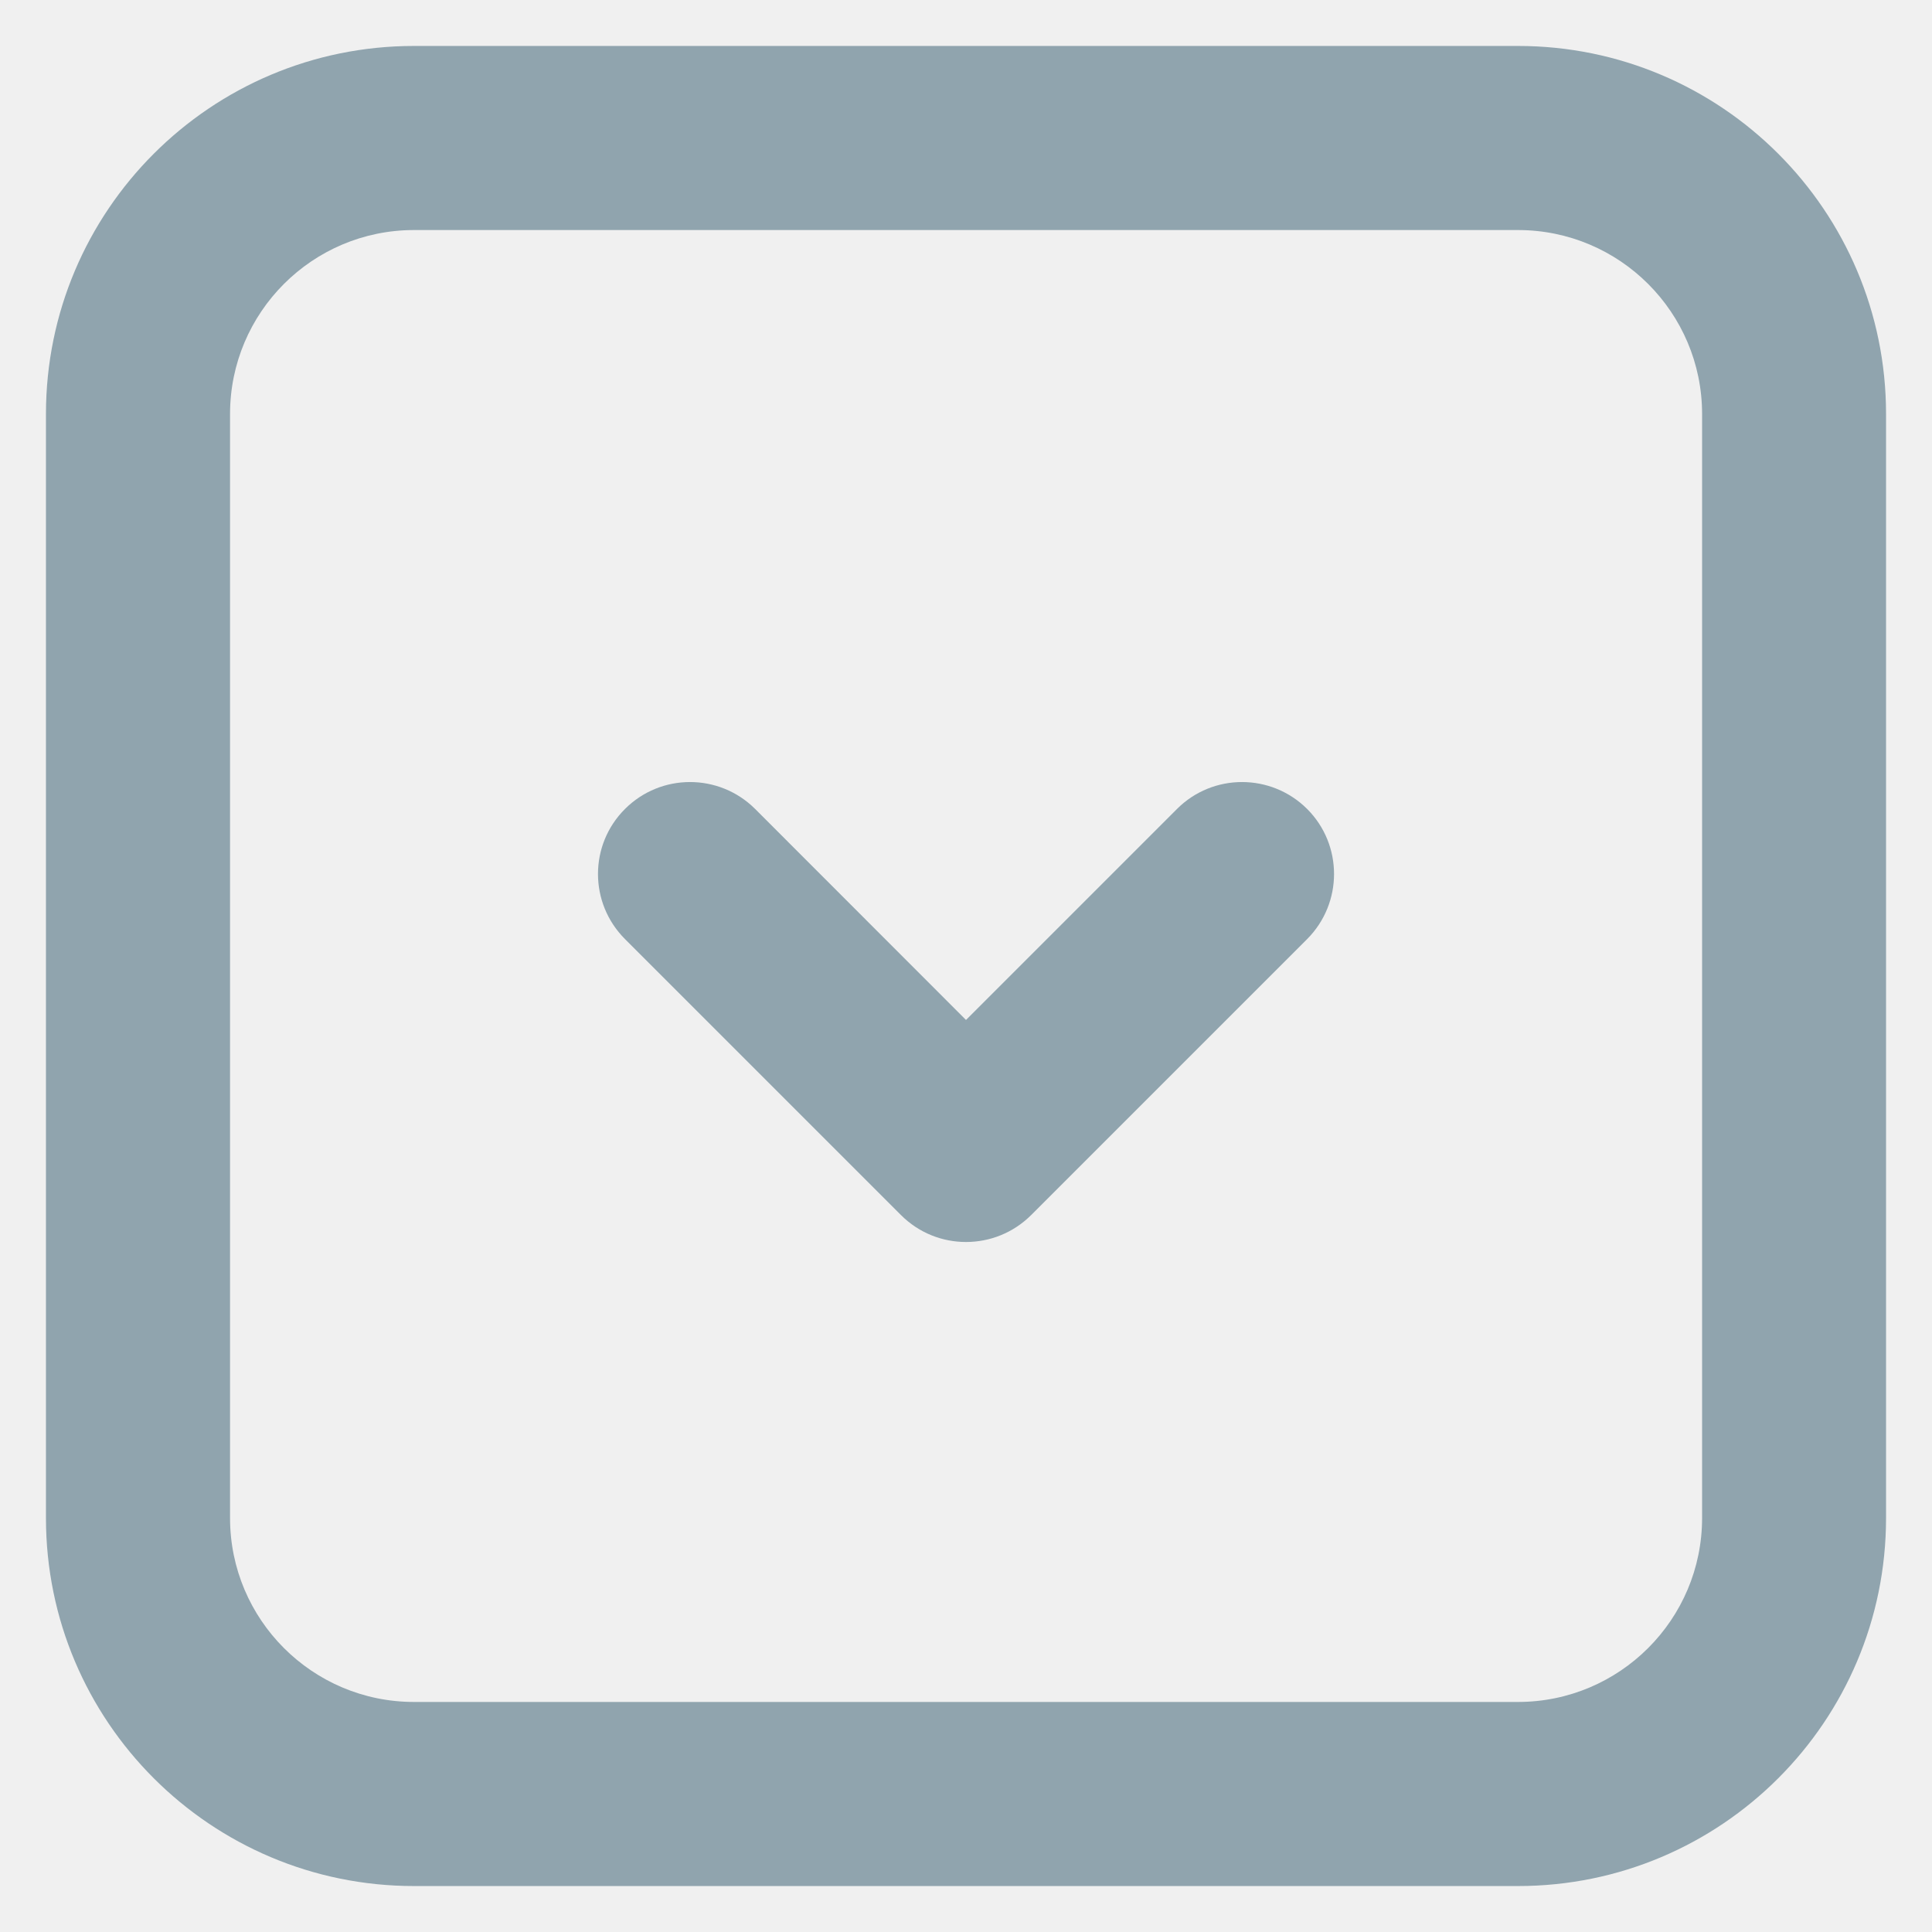
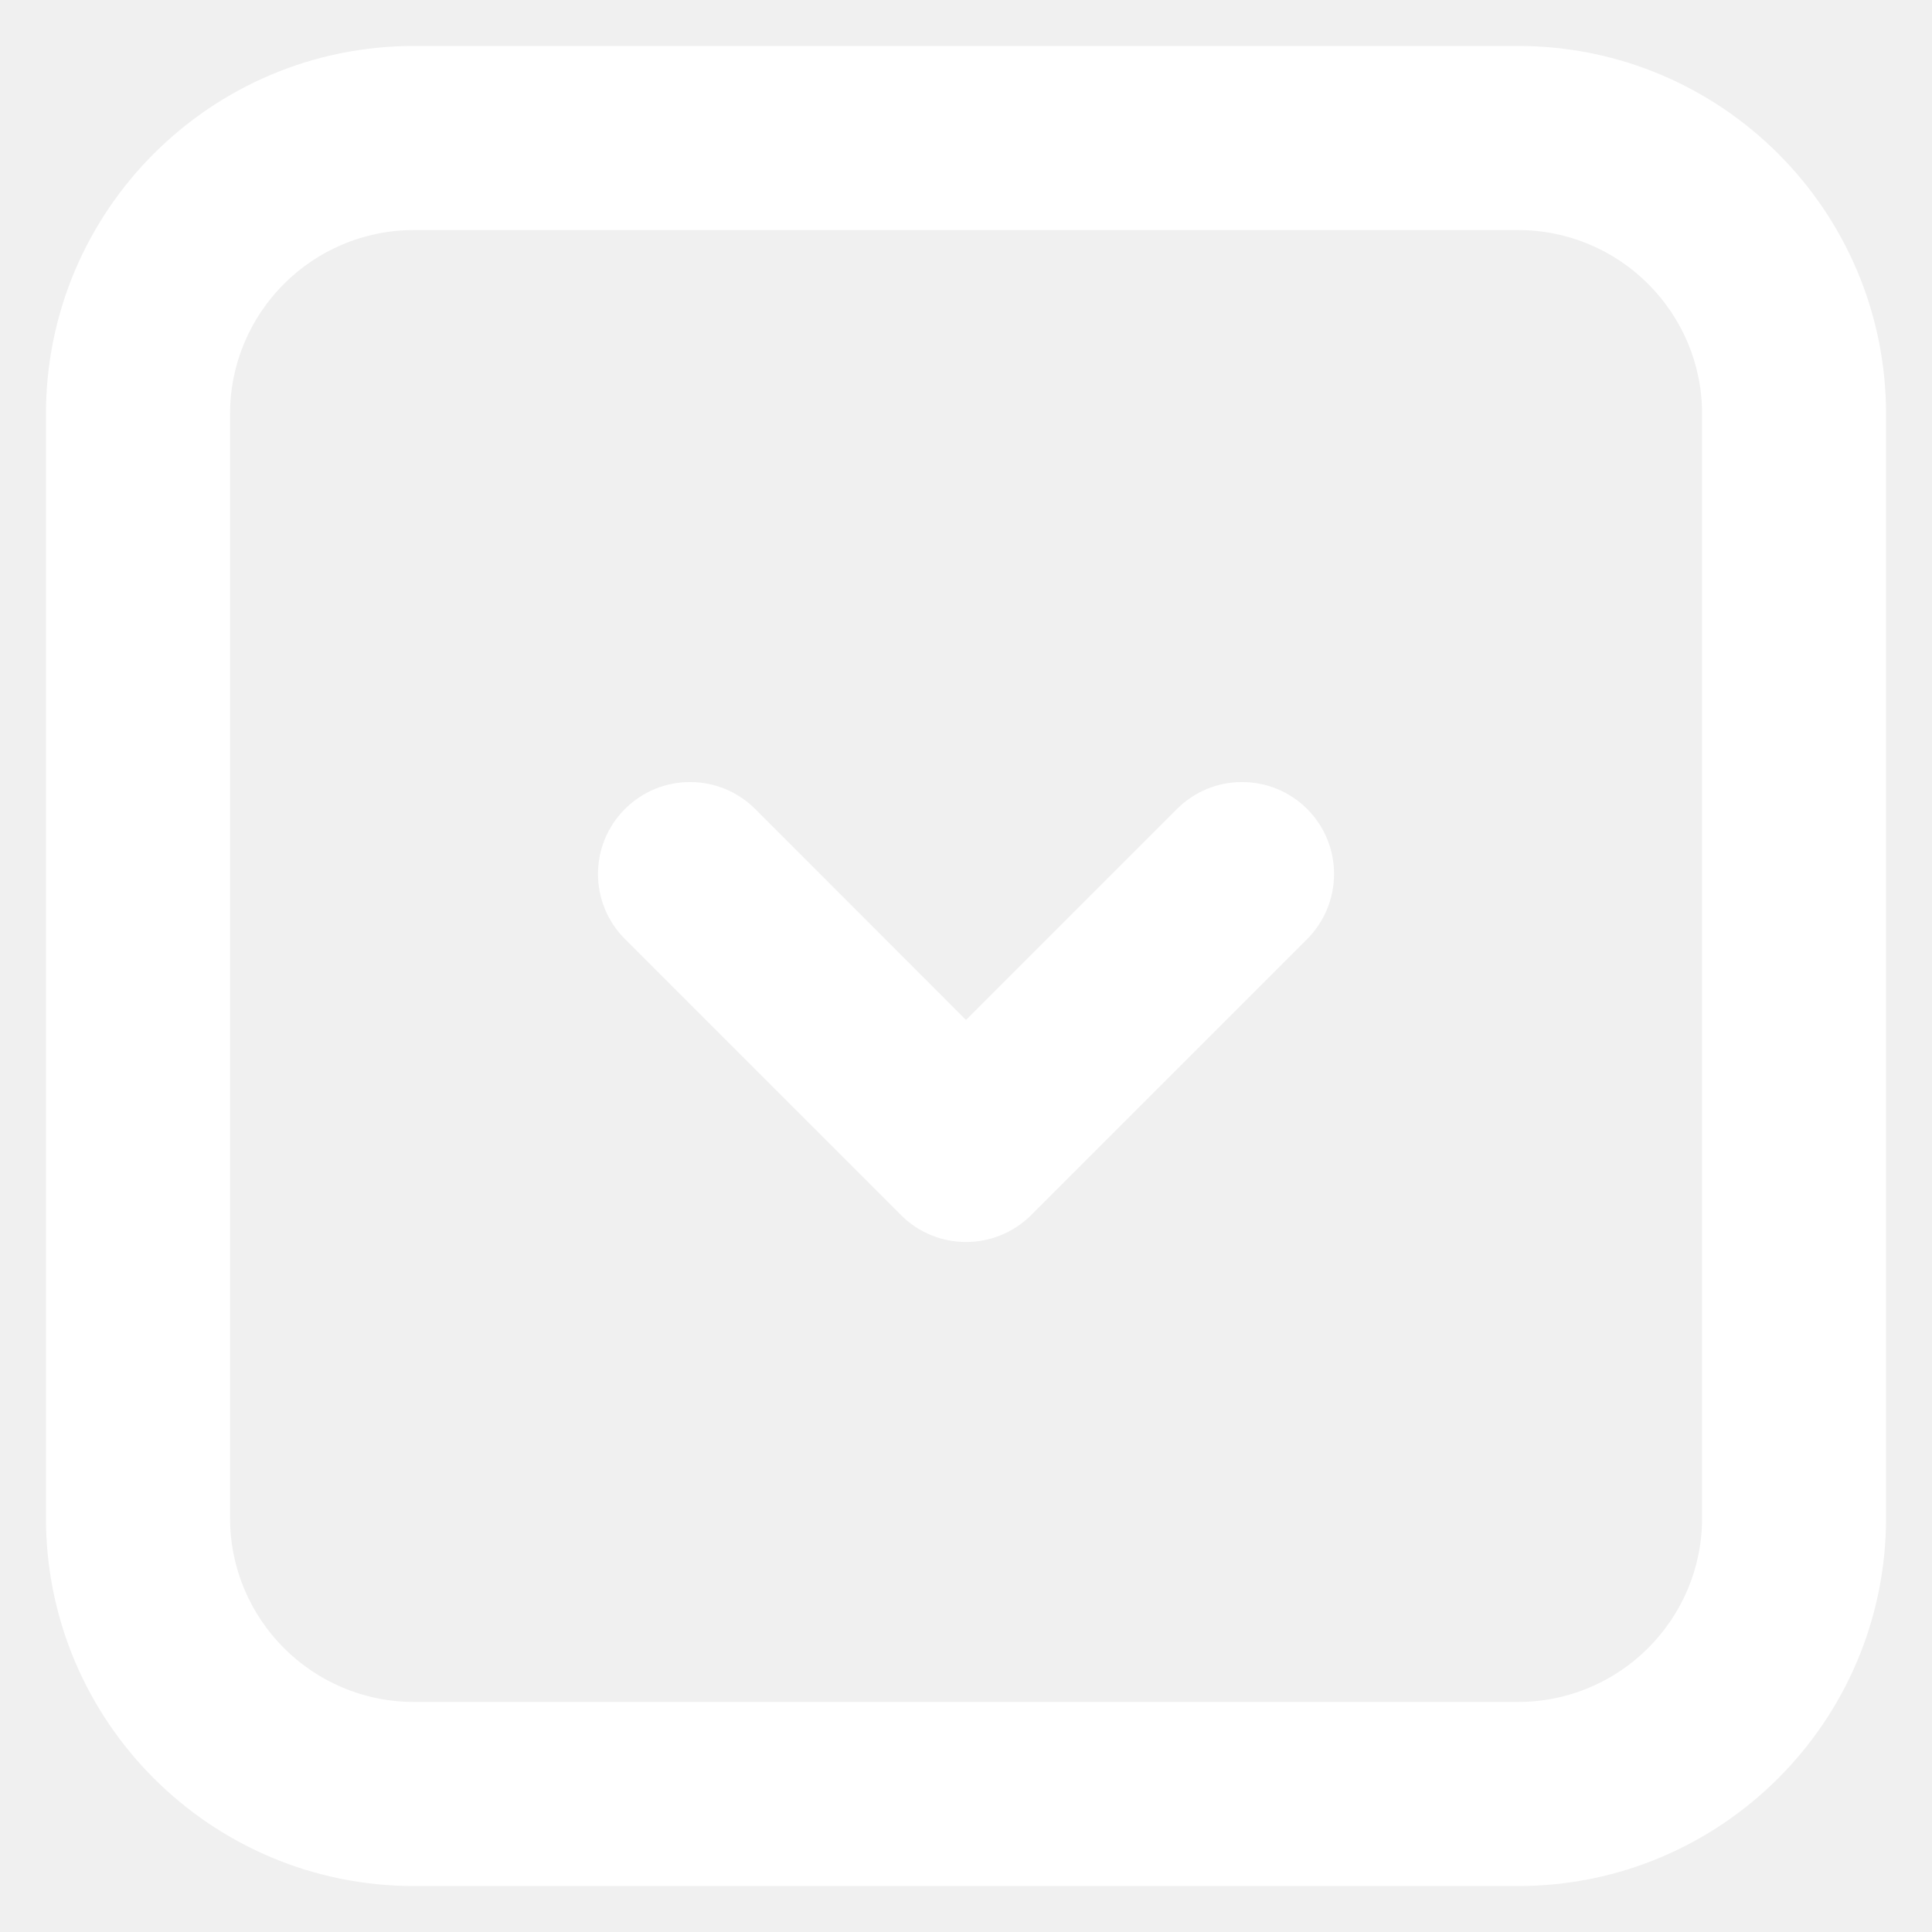
<svg xmlns="http://www.w3.org/2000/svg" width="14" height="14" viewBox="0 0 14 14" fill="none">
-   <path fill-rule="evenodd" clip-rule="evenodd" d="M0.333 3L0.333 11C0.333 12.473 1.527 13.667 3 13.667L11 13.667C12.473 13.667 13.667 12.473 13.667 11L13.667 3C13.667 1.527 12.473 0.333 11 0.333L3 0.333C1.527 0.333 0.333 1.527 0.333 3ZM3 12.333C2.264 12.333 1.667 11.736 1.667 11L1.667 3C1.667 2.264 2.264 1.667 3 1.667L11 1.667C11.736 1.667 12.334 2.264 12.334 3L12.334 11C12.334 11.736 11.736 12.333 11 12.333L3 12.333ZM4.529 6.805C4.268 6.544 4.268 6.122 4.529 5.862C4.789 5.602 5.211 5.602 5.472 5.862L7 7.391L8.529 5.862C8.789 5.602 9.211 5.602 9.472 5.862C9.732 6.122 9.732 6.544 9.472 6.805L7.472 8.805C7.211 9.065 6.789 9.065 6.529 8.805L4.529 6.805Z" fill="#90A4AE" />
+   <path fill-rule="evenodd" clip-rule="evenodd" d="M0.333 3L0.333 11C0.333 12.473 1.527 13.667 3 13.667L11 13.667C12.473 13.667 13.667 12.473 13.667 11L13.667 3C13.667 1.527 12.473 0.333 11 0.333L3 0.333C1.527 0.333 0.333 1.527 0.333 3ZM3 12.333C2.264 12.333 1.667 11.736 1.667 11L1.667 3C1.667 2.264 2.264 1.667 3 1.667L11 1.667C11.736 1.667 12.334 2.264 12.334 3L12.334 11C12.334 11.736 11.736 12.333 11 12.333L3 12.333ZM4.529 6.805C4.268 6.544 4.268 6.122 4.529 5.862C4.789 5.602 5.211 5.602 5.472 5.862L7 7.391L8.529 5.862C8.789 5.602 9.211 5.602 9.472 5.862C9.732 6.122 9.732 6.544 9.472 6.805L7.472 8.805C7.211 9.065 6.789 9.065 6.529 8.805L4.529 6.805Z" fill="#FFFFFF" />
</svg>
